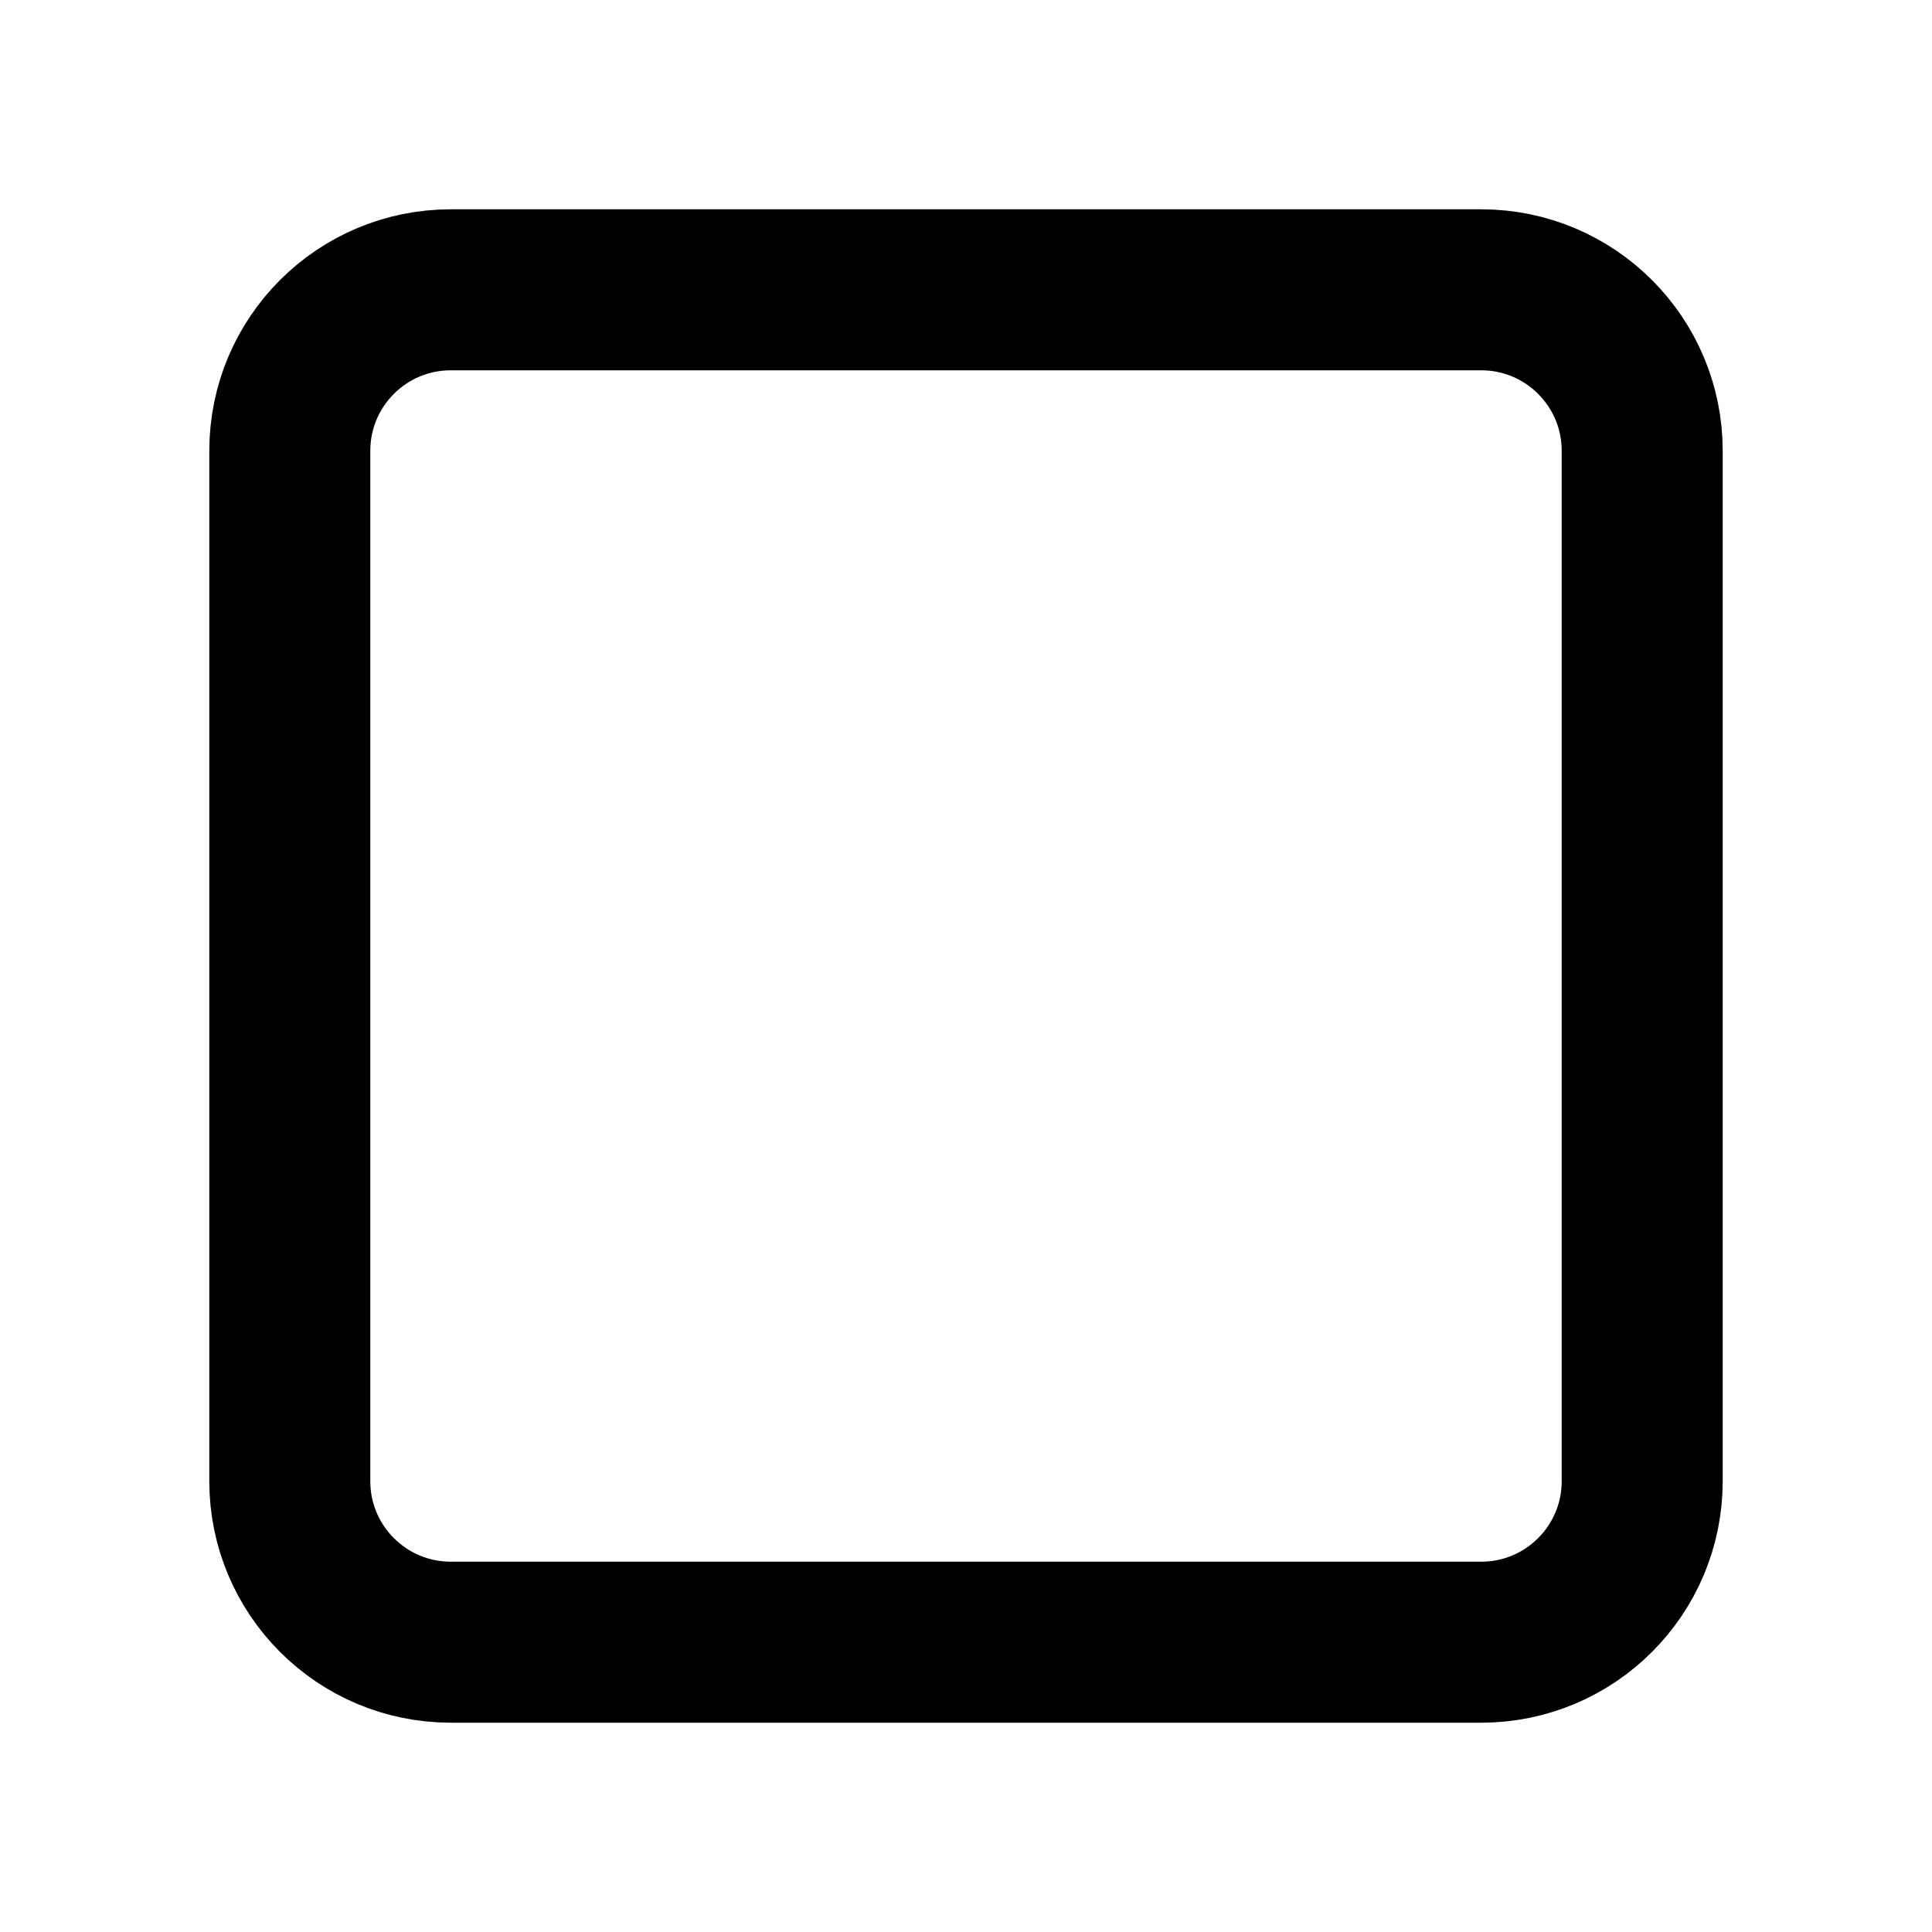
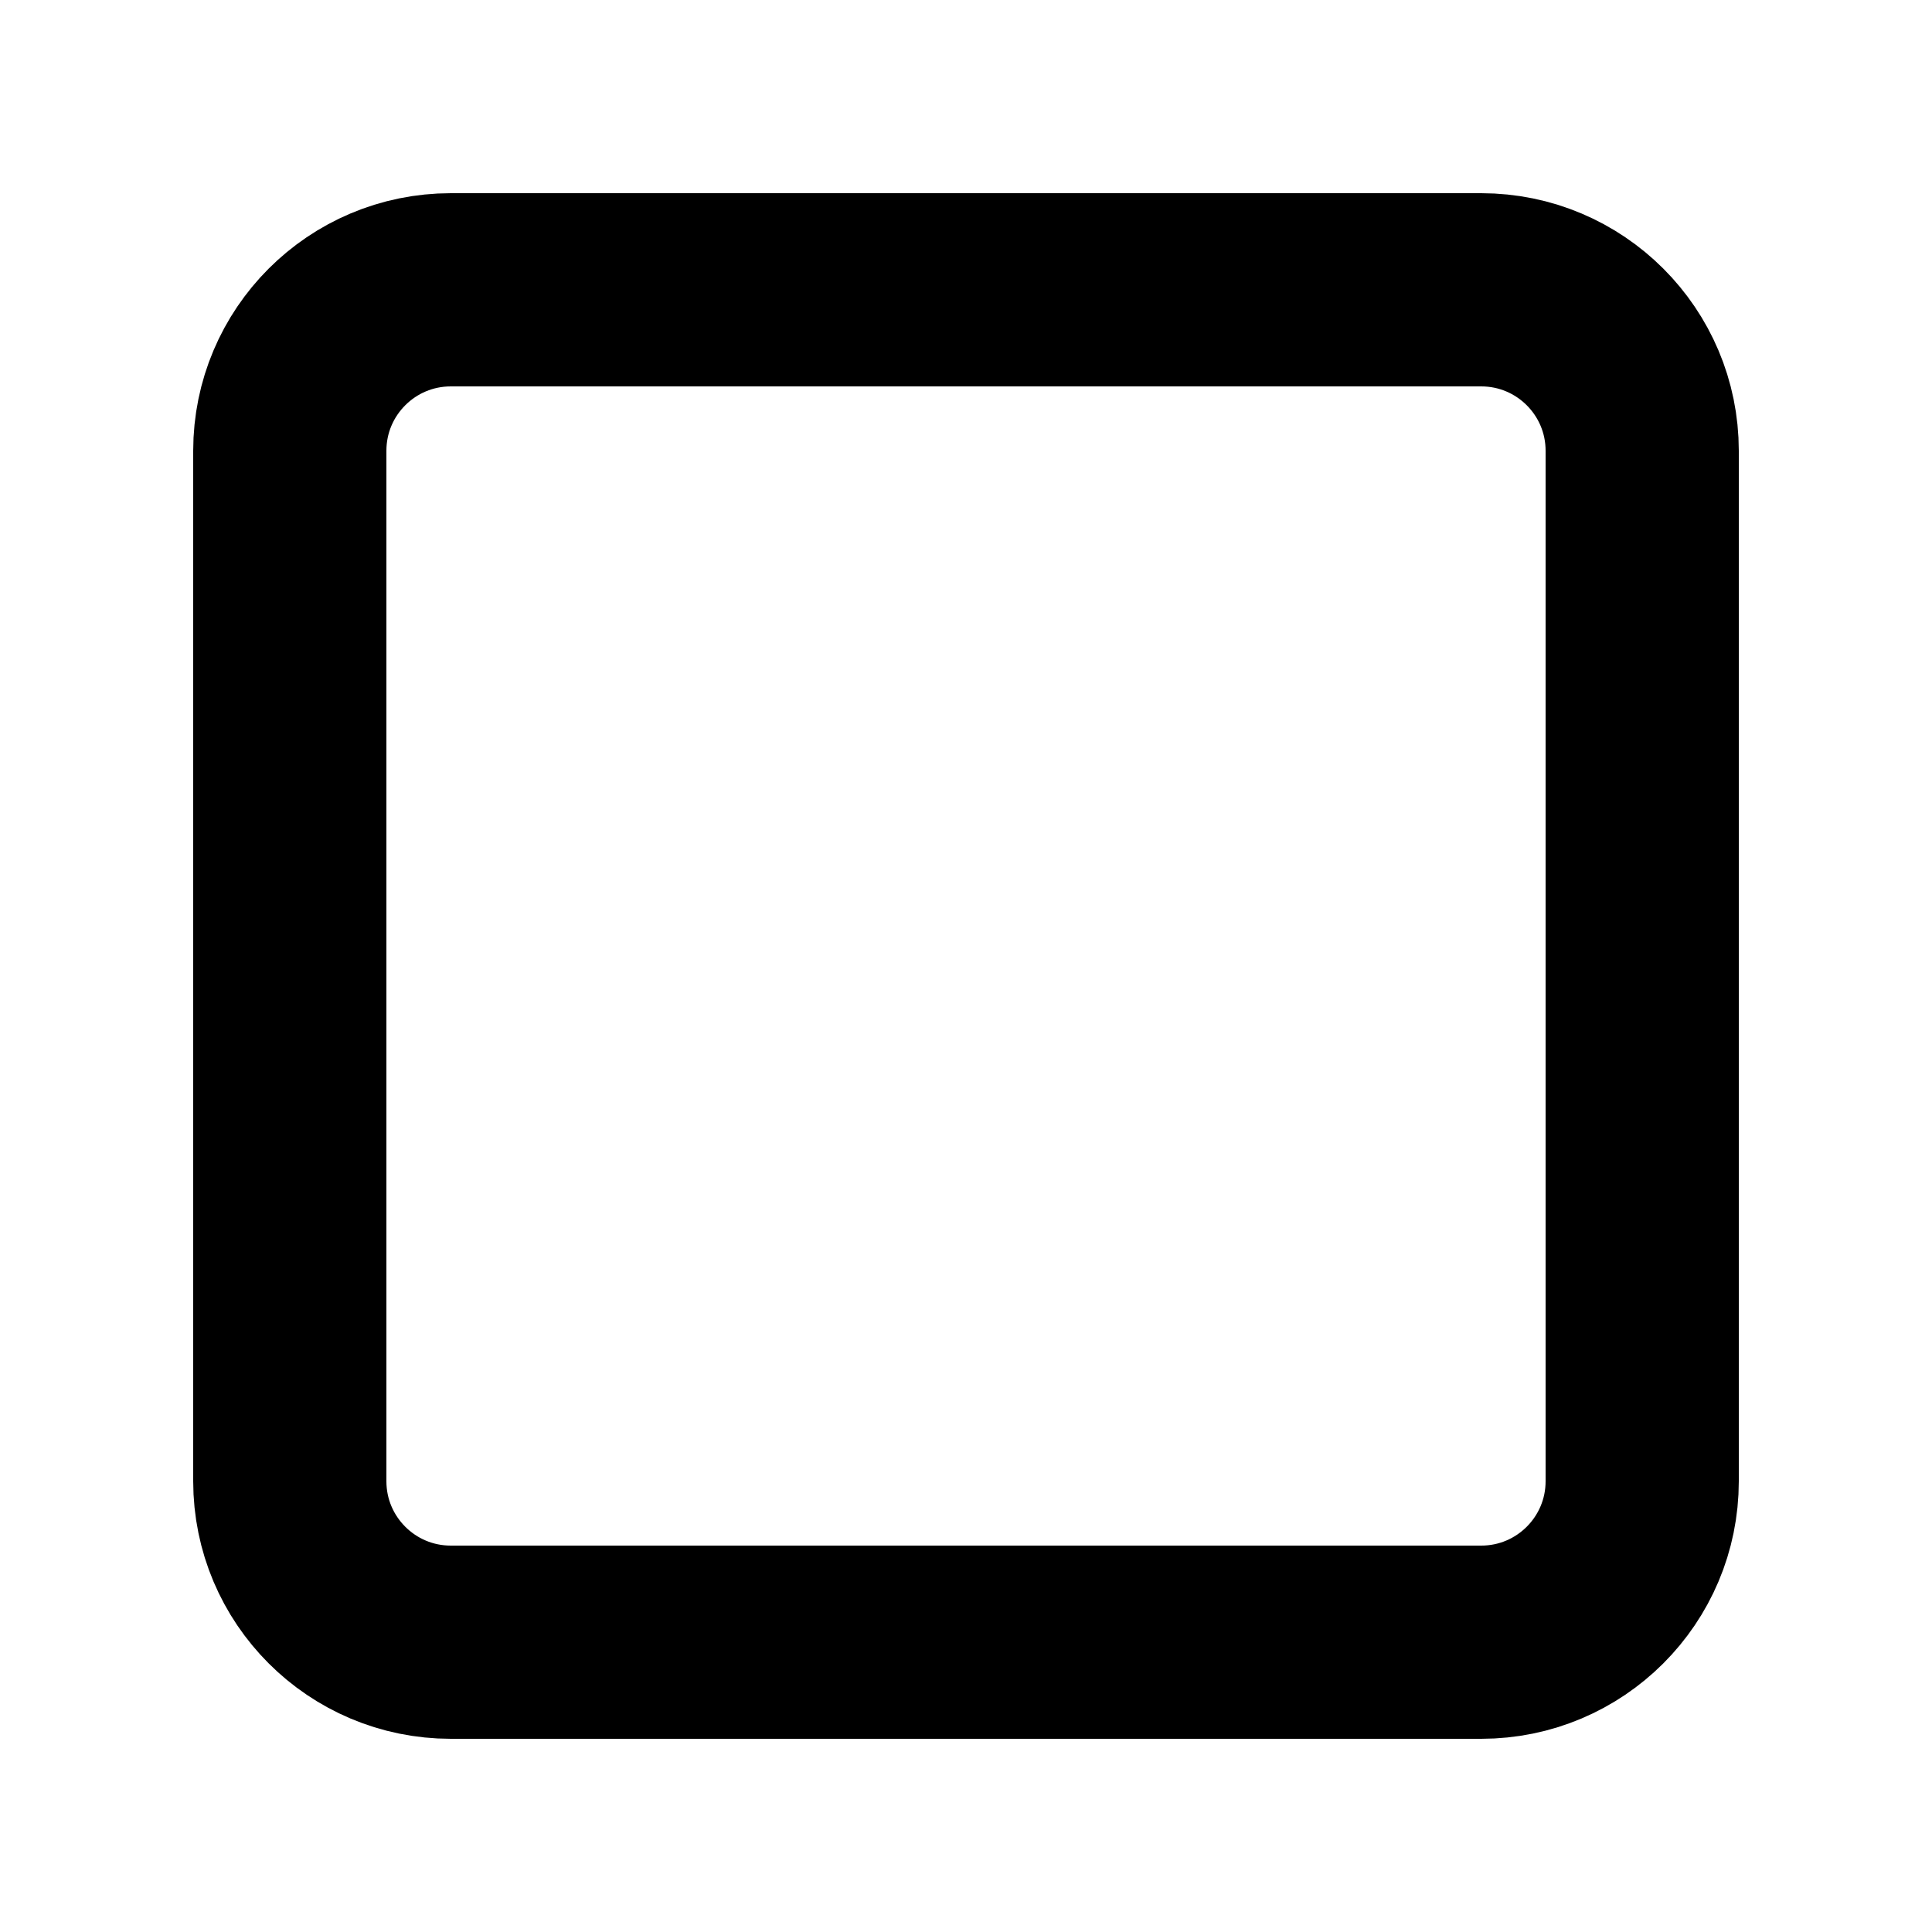
<svg xmlns="http://www.w3.org/2000/svg" viewBox="0 0 24 24" width="24" height="24" fill="none">
-   <path d="M5.6 3.6h12.8a2 2 0 0 1 2 2v12.8a2 2 0 0 1-2 2H5.6a2 2 0 0 1-2-2V5.6a2 2 0 0 1 2-2Z" stroke="currentColor" stroke-width="2" stroke-linecap="round" stroke-linejoin="round" />
+   <path d="M5.6 3.6h12.8a2 2 0 0 1 2 2v12.8a2 2 0 0 1-2 2H5.6a2 2 0 0 1-2-2V5.6a2 2 0 0 1 2-2Z" stroke="currentColor" stroke-width="2.4" stroke-linecap="round" stroke-linejoin="round" />
</svg>
